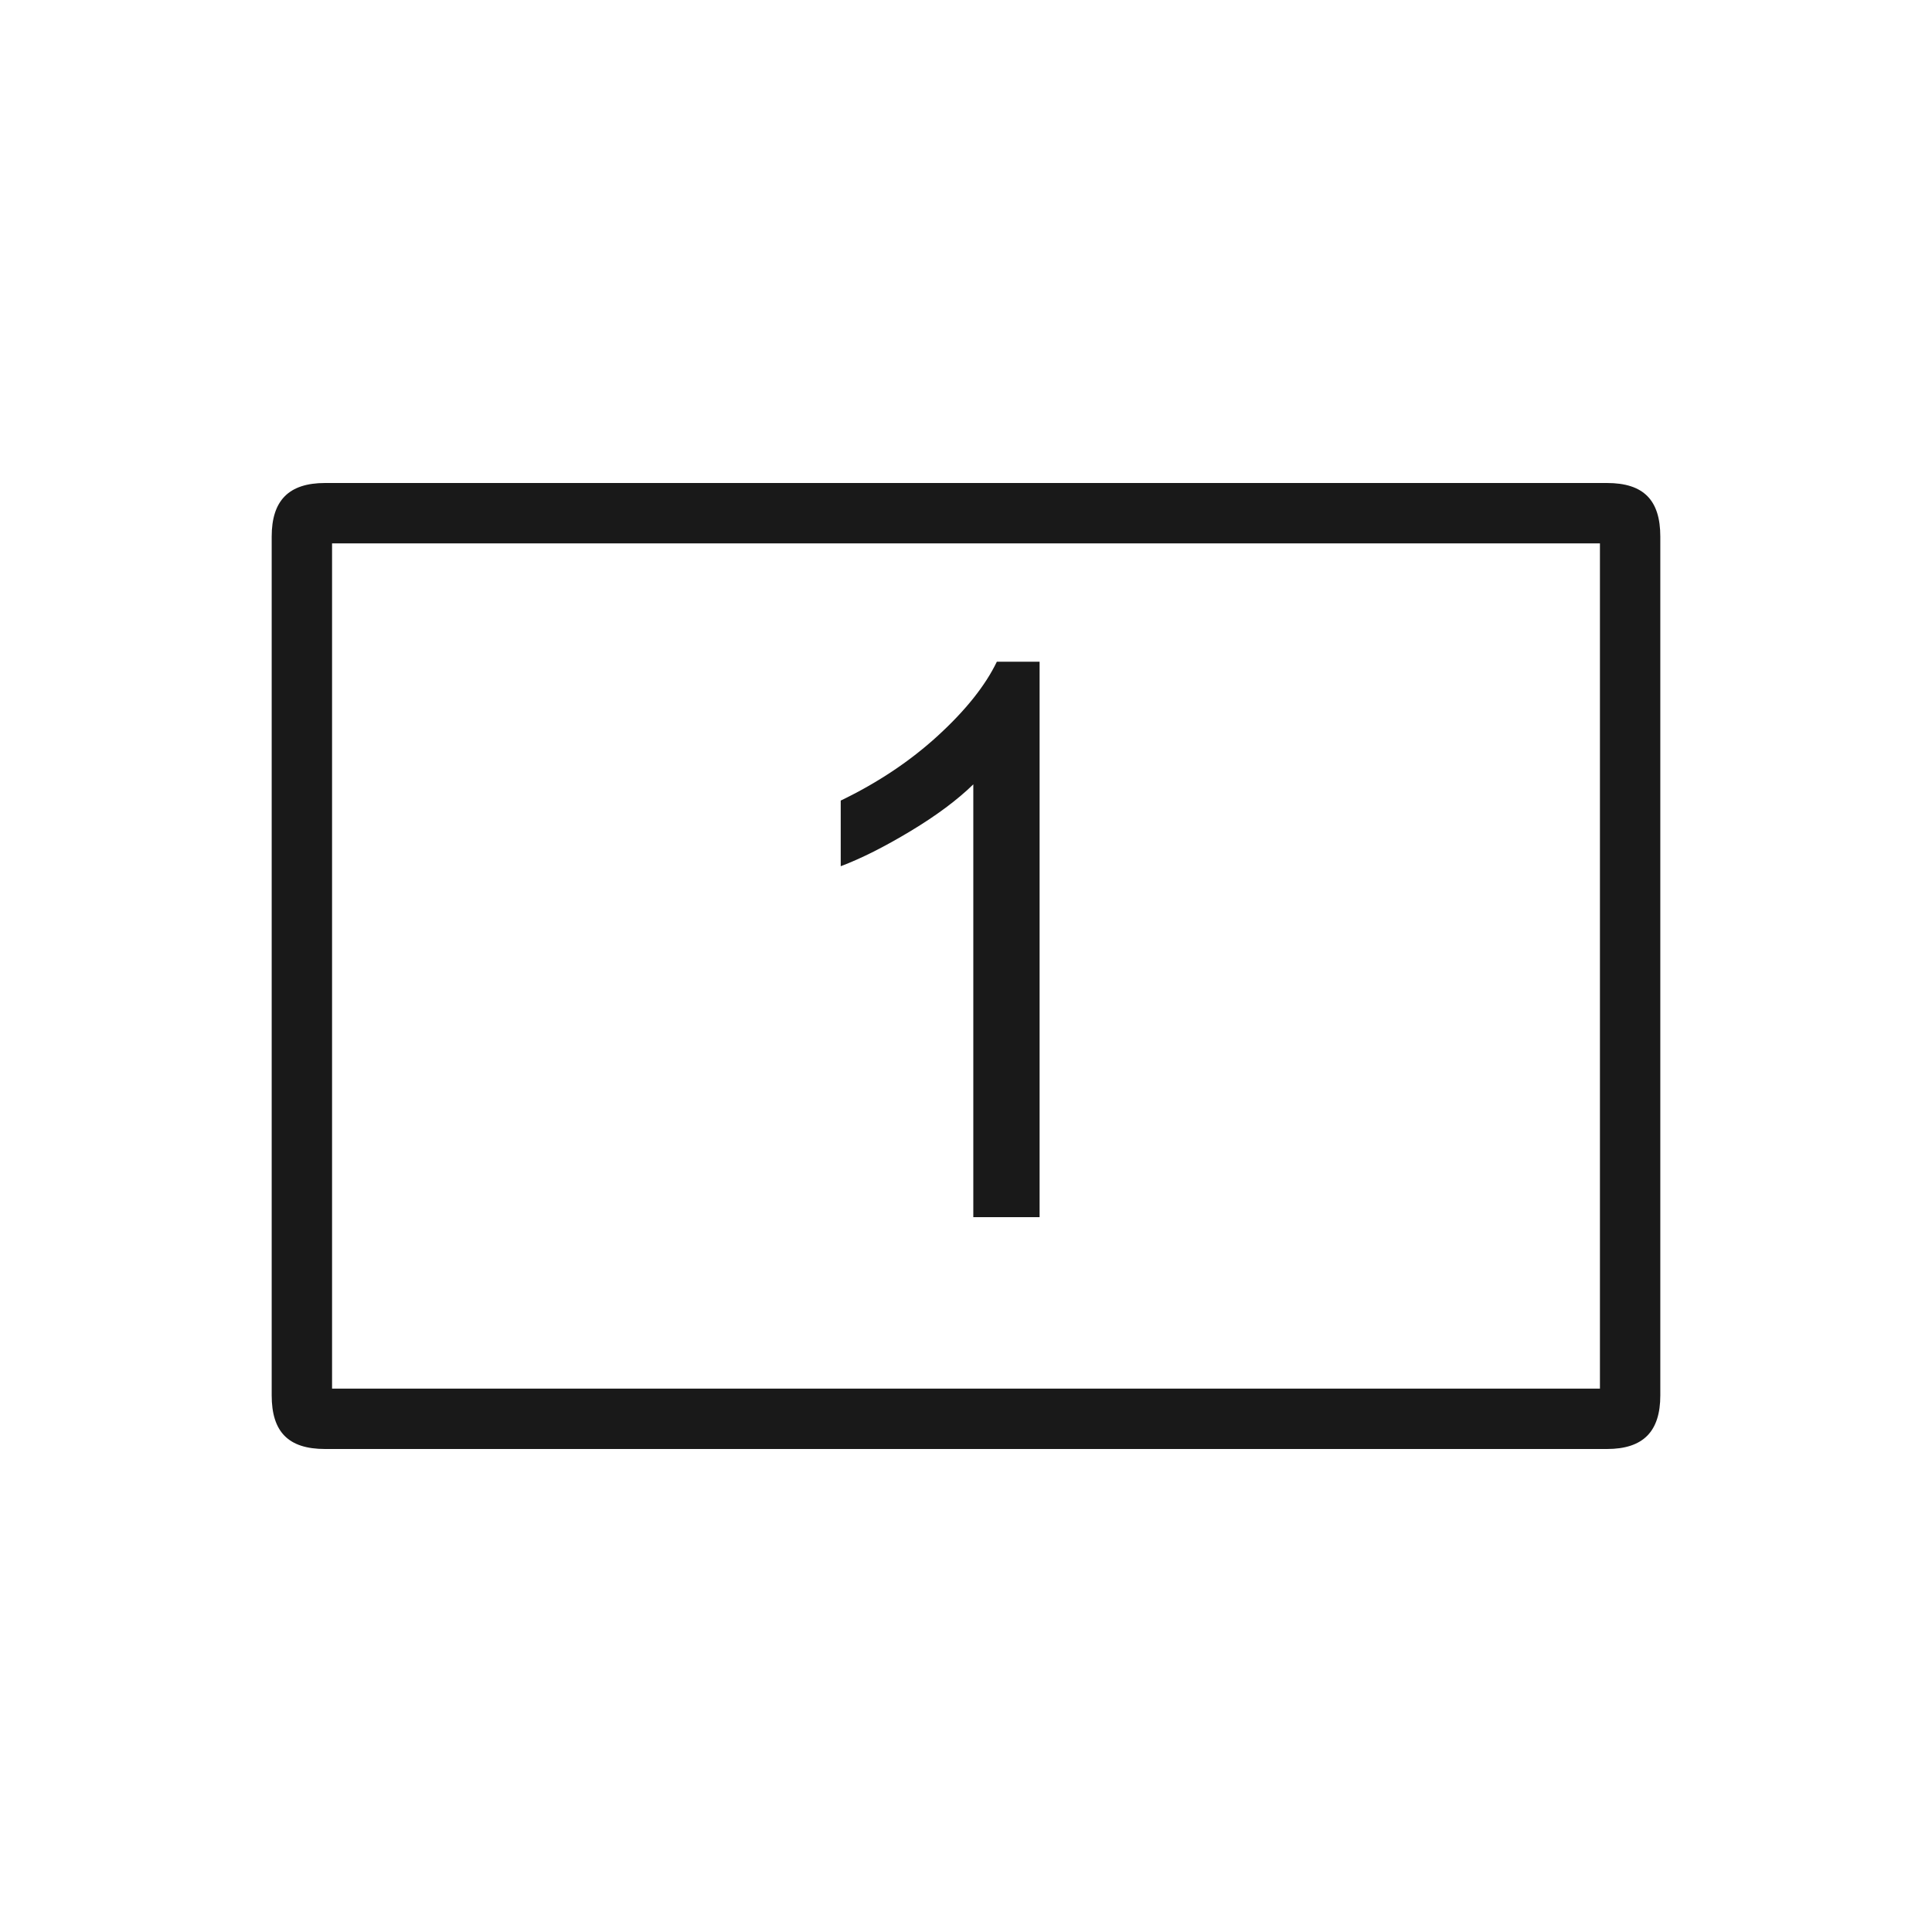
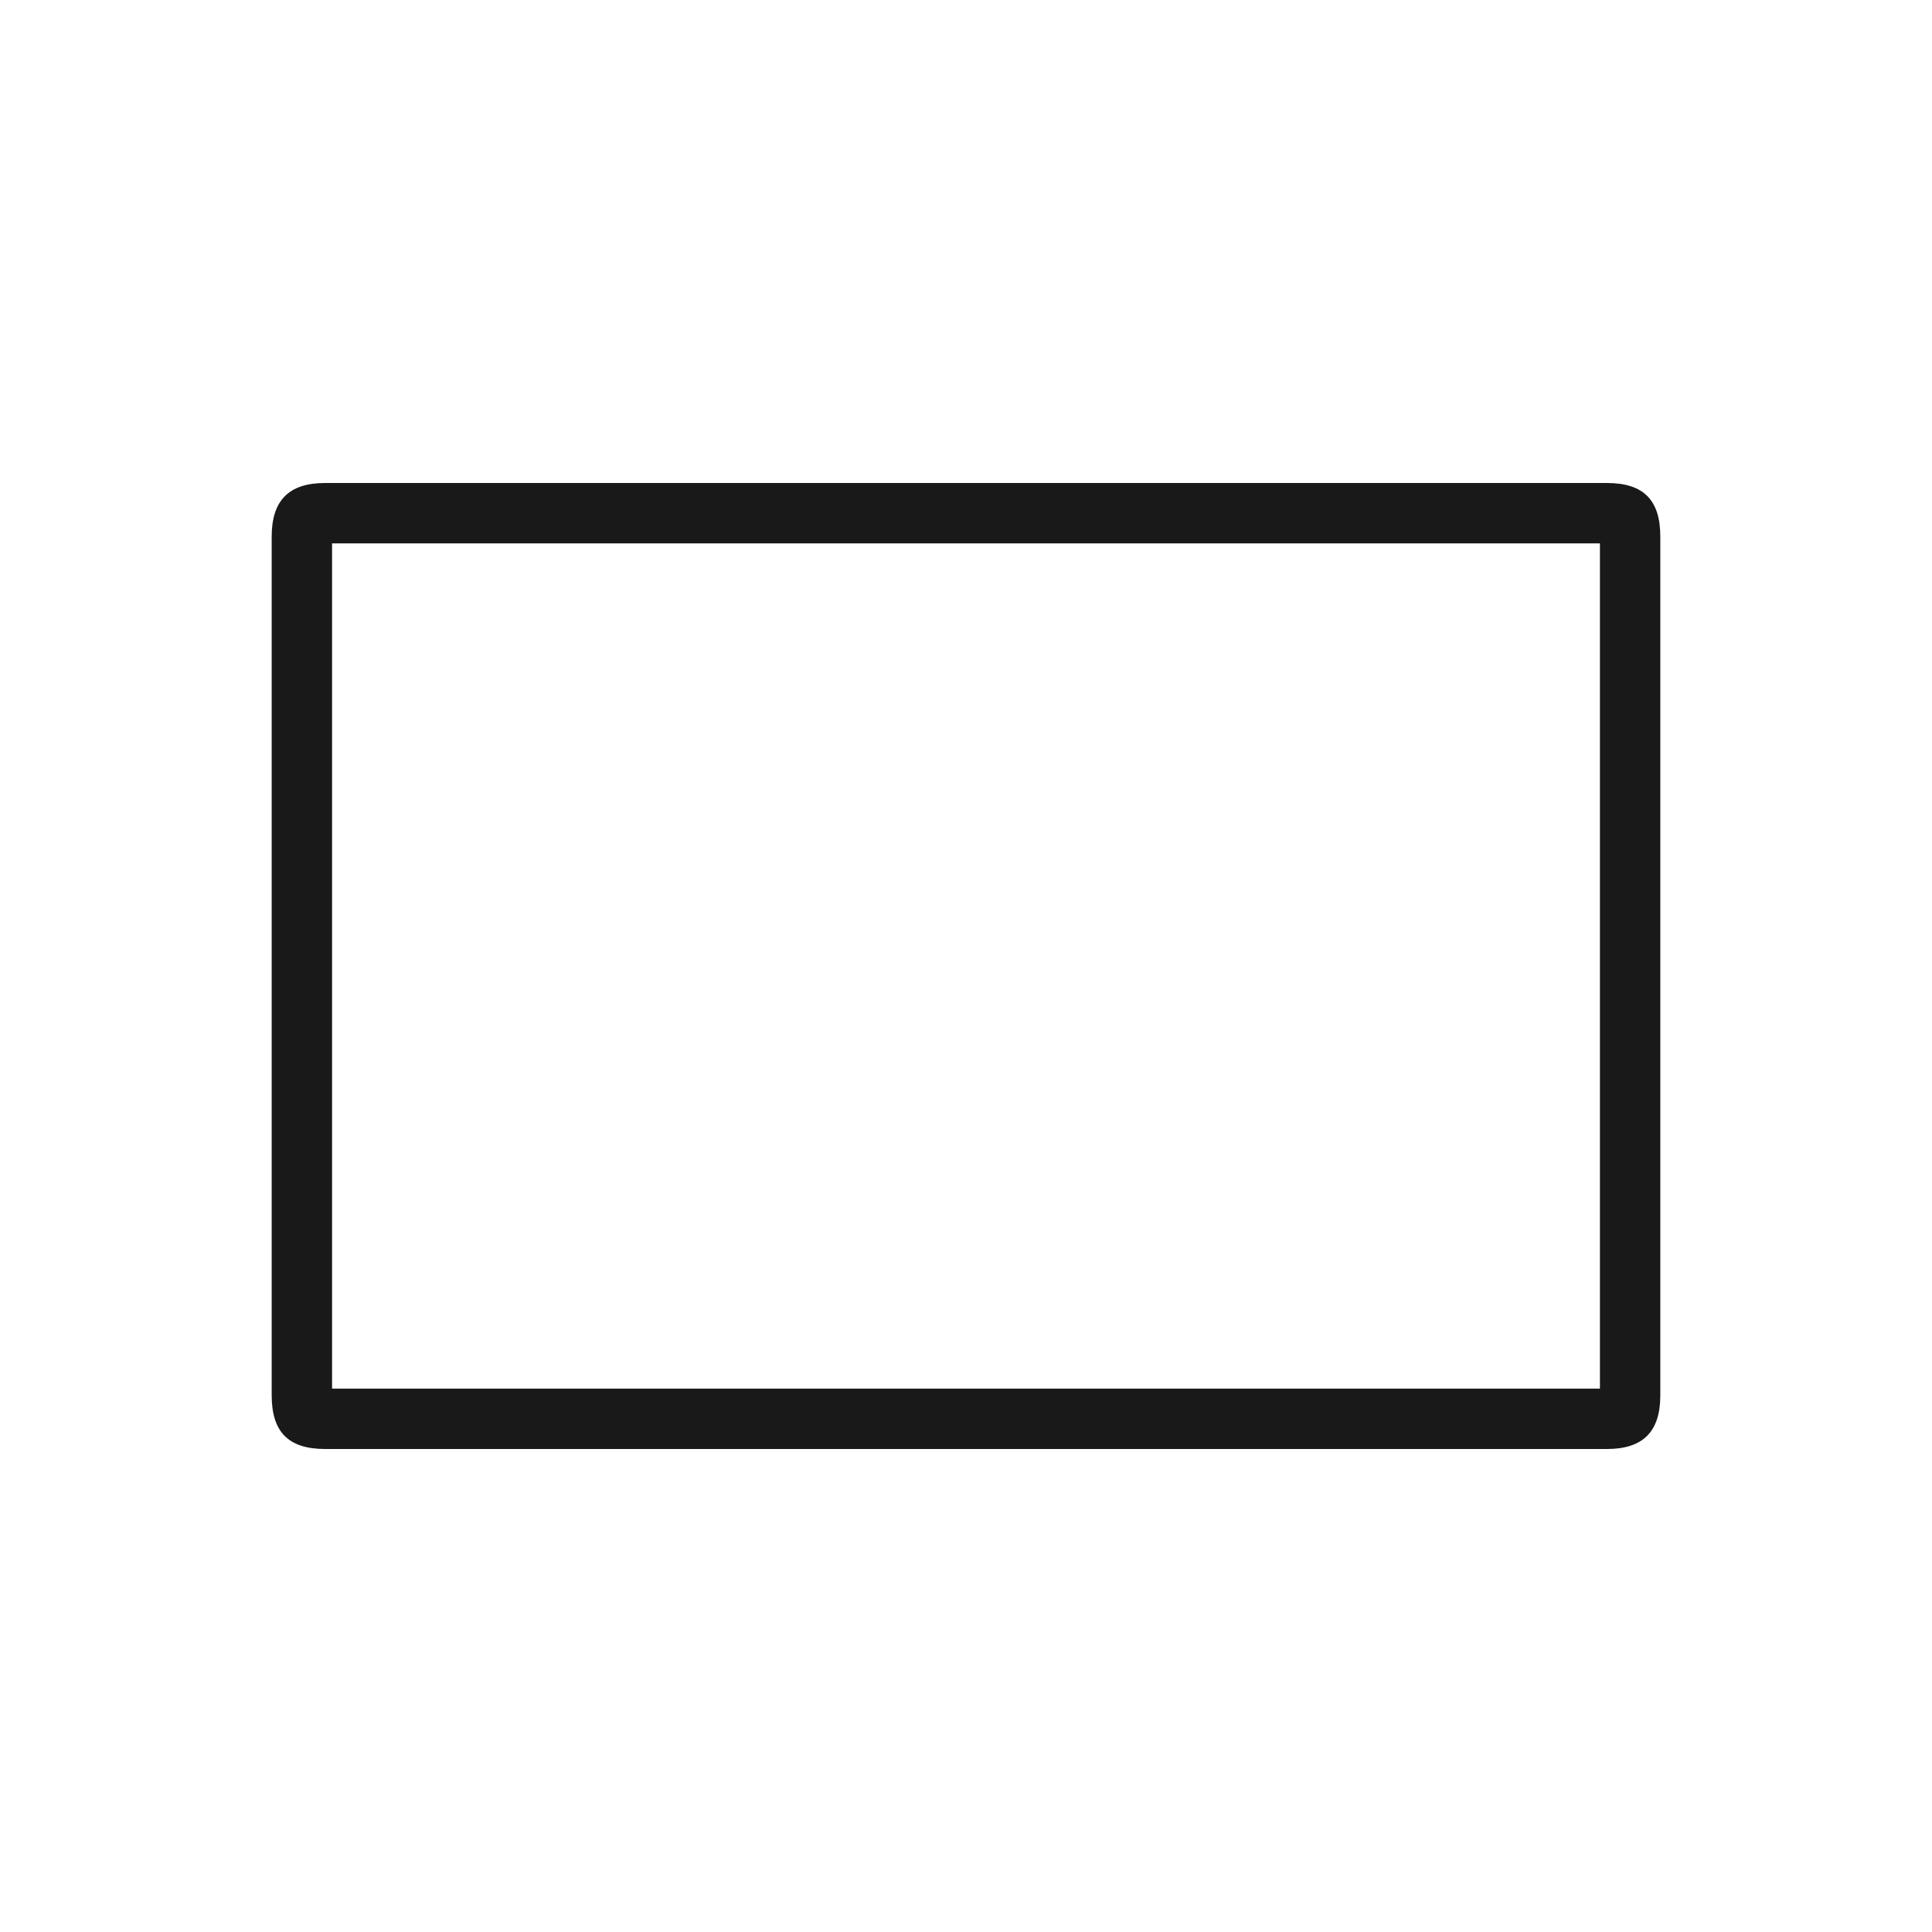
<svg xmlns="http://www.w3.org/2000/svg" width="64px" height="64px" viewBox="0 0 64 64" version="1.1">
  <defs />
  <g id="Page-1" stroke="none" stroke-width="1" fill="none" fill-rule="evenodd" fill-opacity="0.9">
    <g id="OSD_only1" fill-rule="nonzero" fill="#000000">
-       <path d="M10.769,16 L53.231,16 C54.451,16 55,16.57 55,17.778 L55,46.222 C55,47.417 54.438,48 53.231,48 L10.769,48 C9.549,48 9,47.43 9,46.222 L9,17.778 C9,16.583 9.562,16 10.769,16 Z M11,18 L11,46 L53,46 L53,18 L11,18 Z M34.438,40.32 L32.242,40.32 L32.242,25.983 C31.713,26.499 31.02,27.016 30.162,27.532 C29.303,28.049 28.533,28.437 27.85,28.695 L27.85,26.52 C29.078,25.928 30.151,25.212 31.07,24.37 C31.989,23.528 32.64,22.712 33.022,21.92 L34.438,21.92 L34.438,40.32 Z" id="Combined-Shape" />
+       <path d="M10.769,16 L53.231,16 C54.451,16 55,16.57 55,17.778 L55,46.222 C55,47.417 54.438,48 53.231,48 L10.769,48 C9.549,48 9,47.43 9,46.222 L9,17.778 C9,16.583 9.562,16 10.769,16 Z M11,18 L11,46 L53,46 L53,18 L11,18 Z" id="Combined-Shape" />
    </g>
  </g>
</svg>
